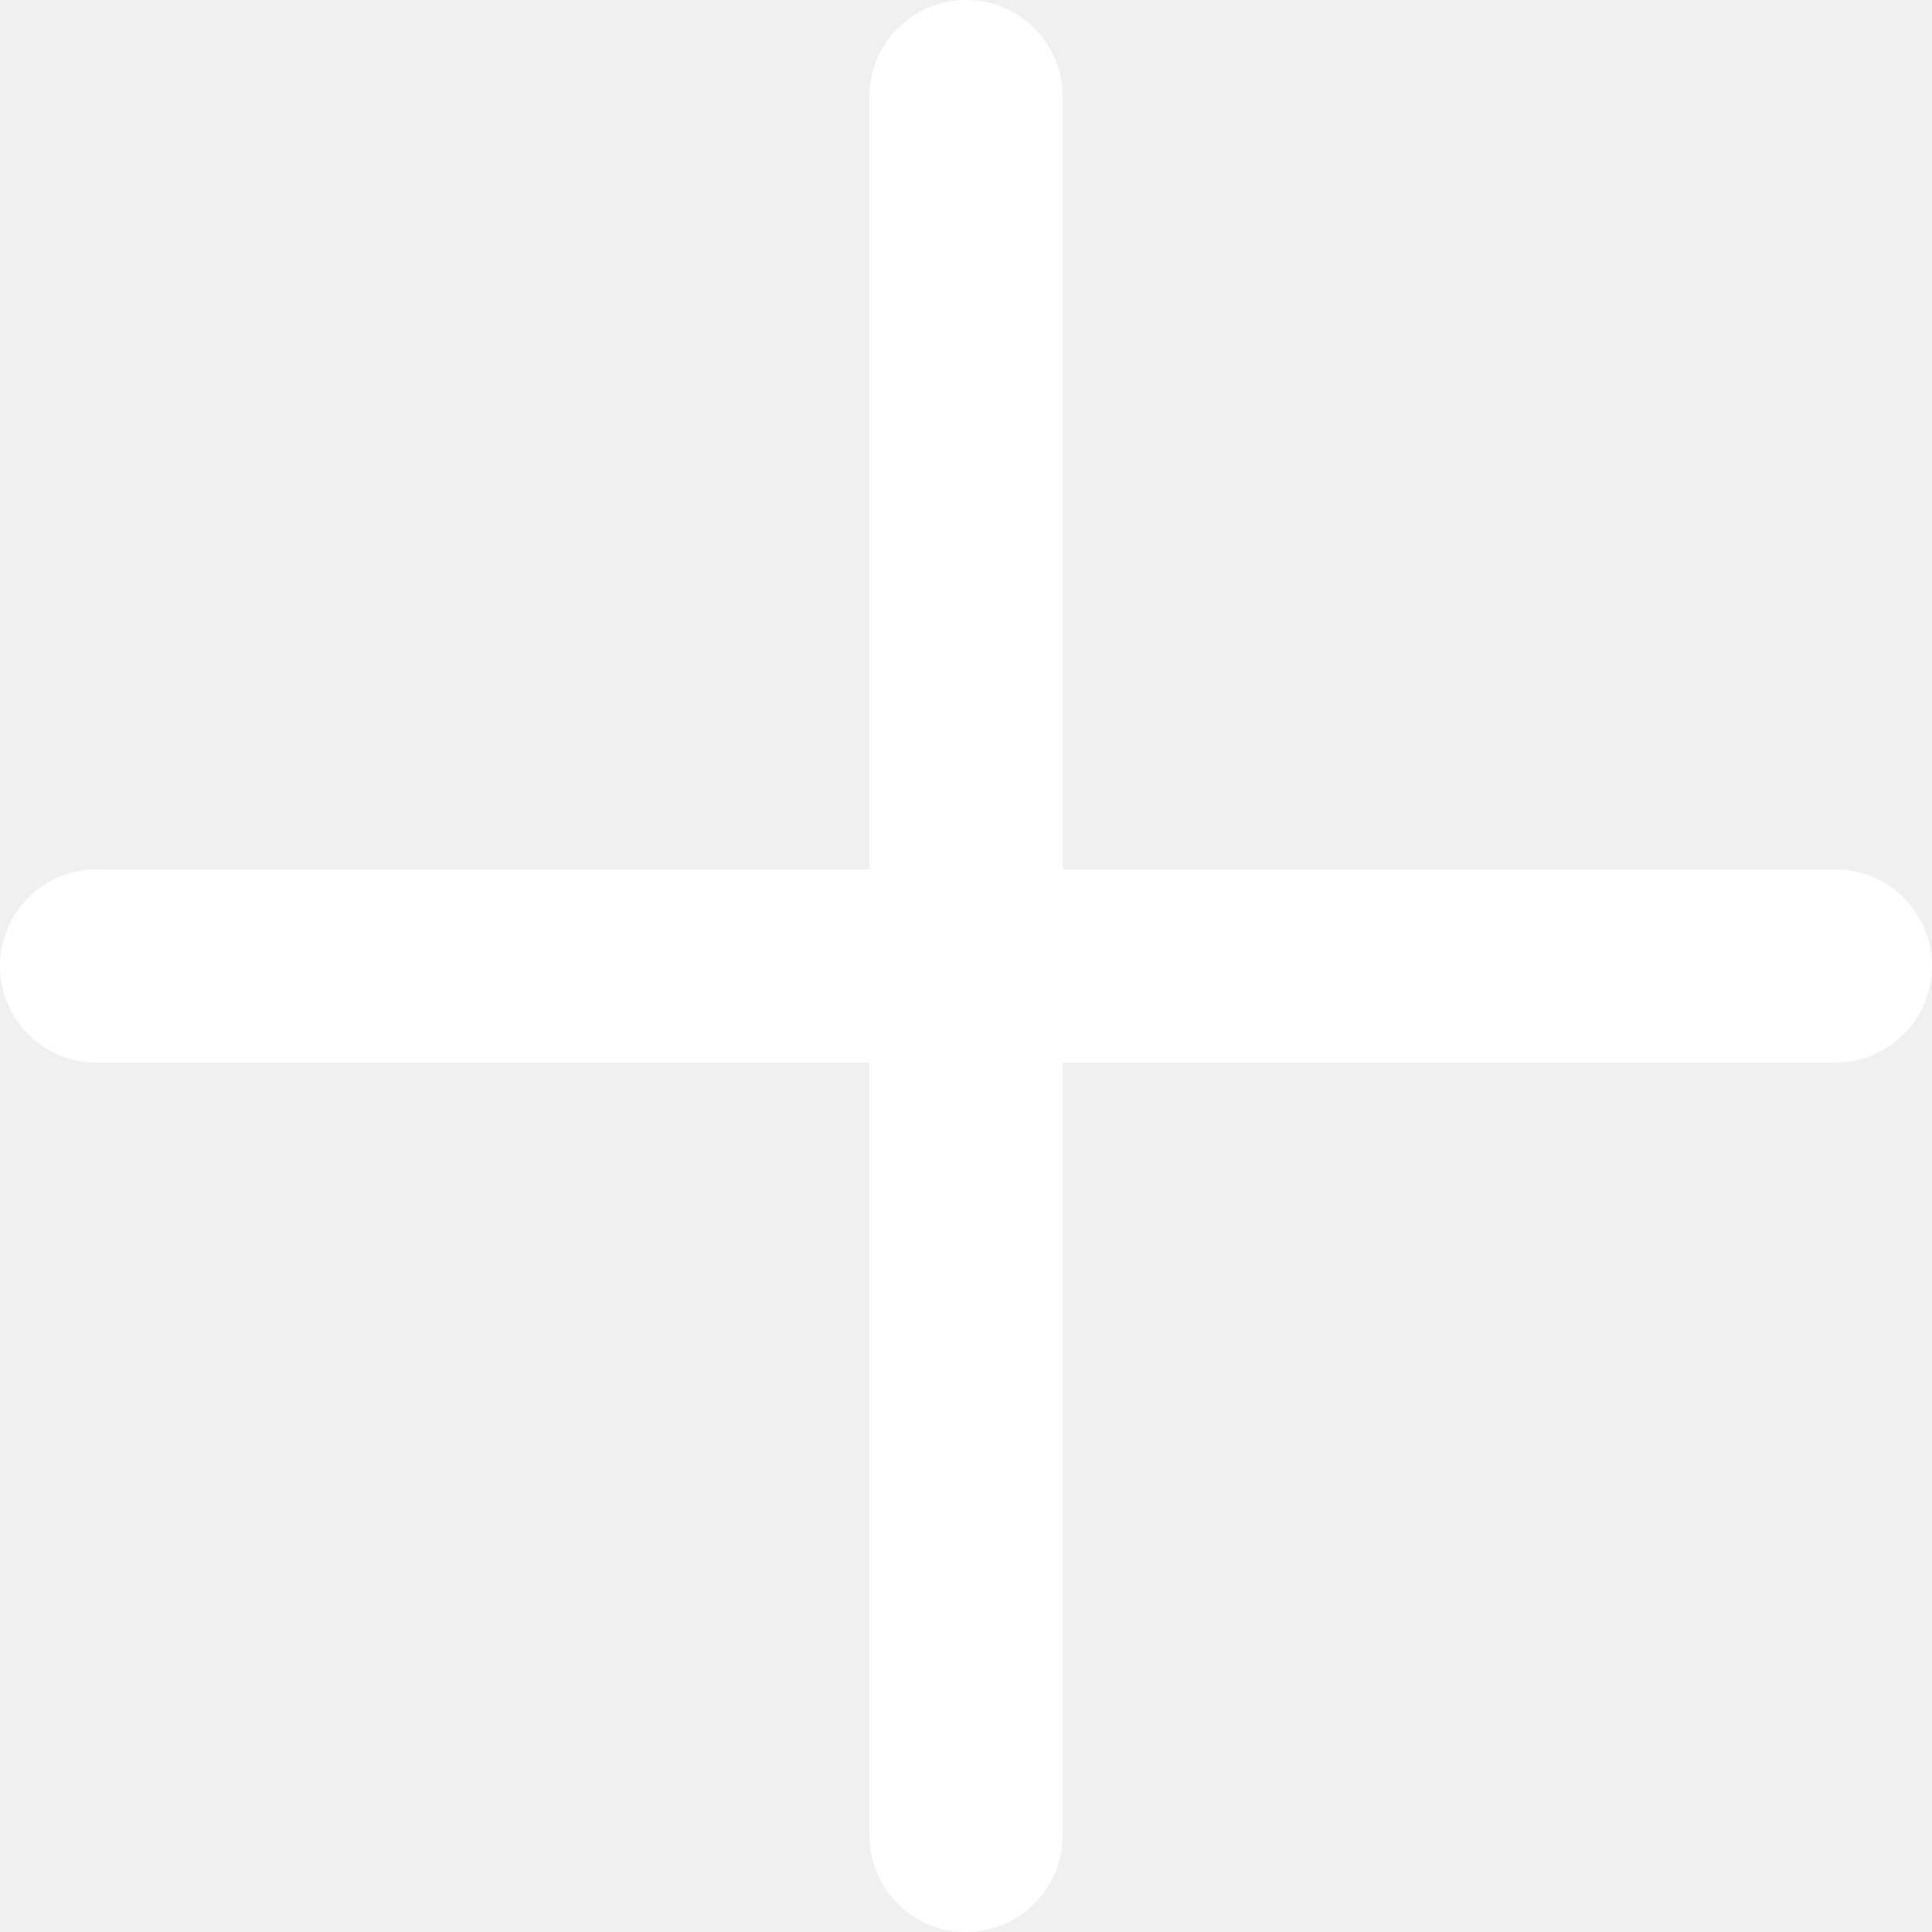
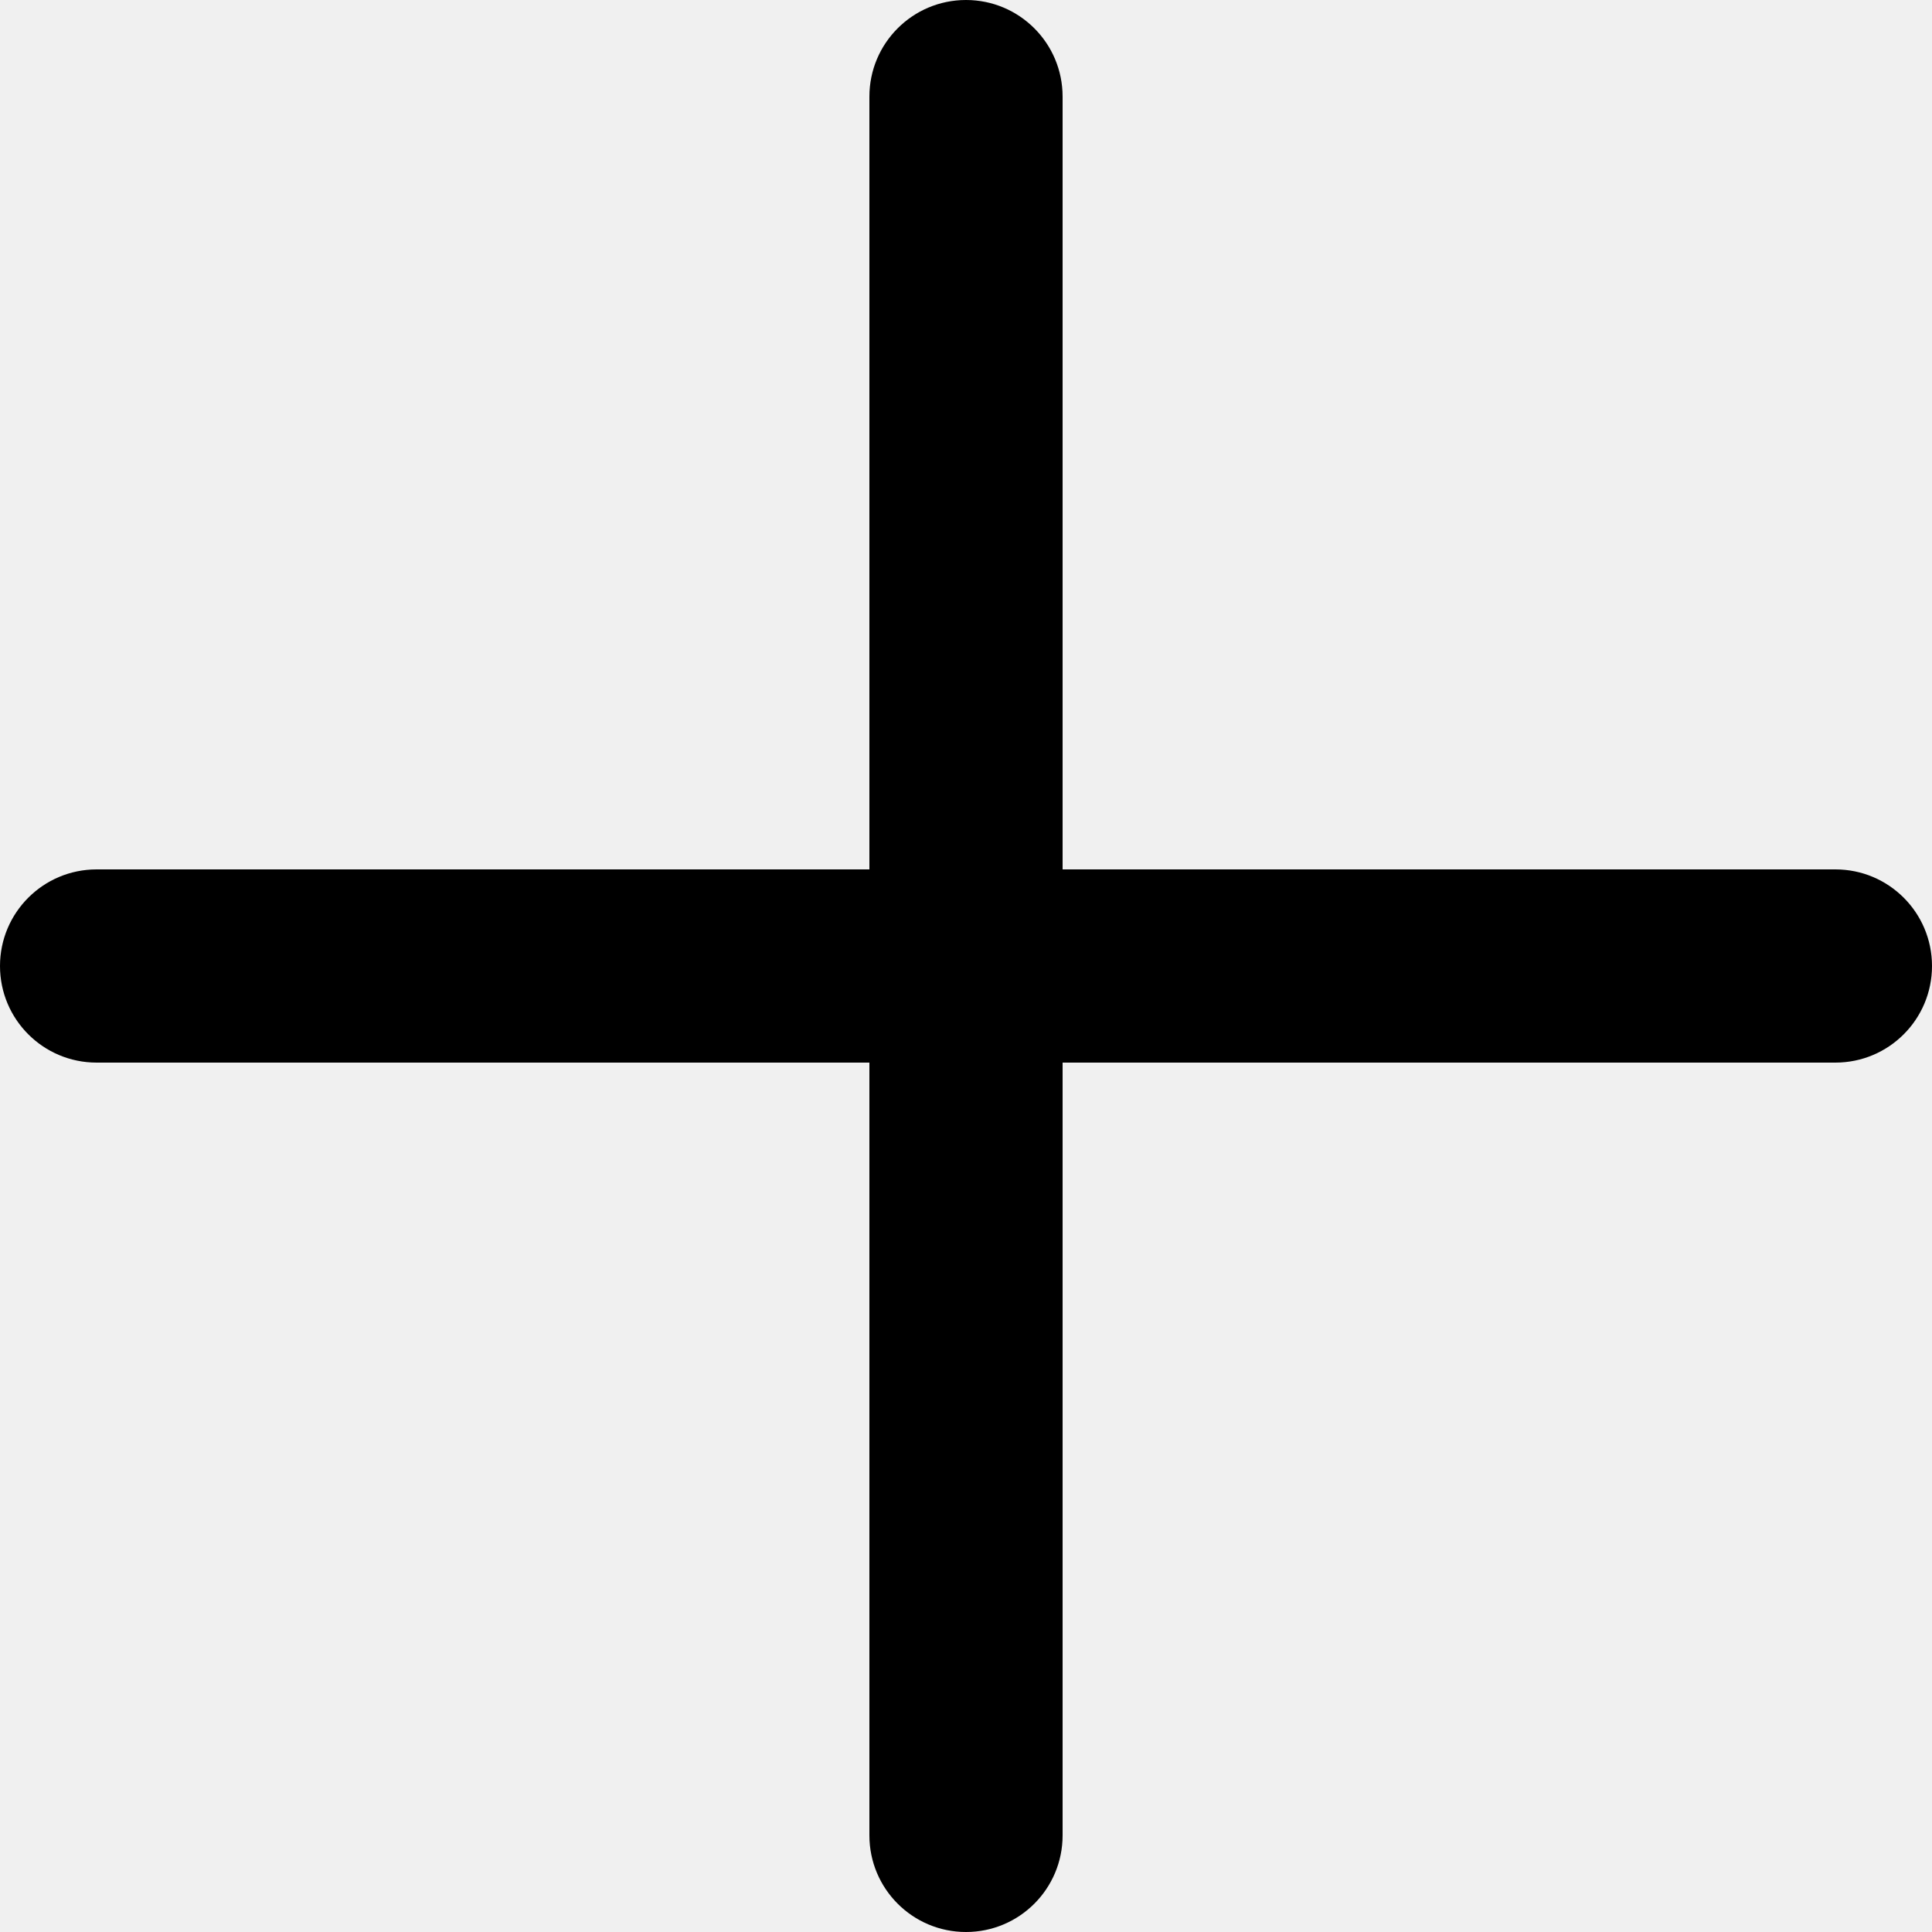
- <svg xmlns="http://www.w3.org/2000/svg" width="16" height="16" viewBox="0 0 16 16" fill="none">
-   <g clip-path="url(#clip0)">
-     <path d="M15.2 7.2H8.8V0.8C8.8 0.358 8.442 0 8 0C7.558 0 7.2 0.358 7.2 0.8V7.2H0.8C0.358 7.2 0 7.558 0 8C0 8.442 0.358 8.8 0.8 8.8H7.2V15.2C7.2 15.642 7.558 16 8 16C8.442 16 8.8 15.642 8.8 15.2V8.8H15.2C15.642 8.8 16 8.442 16 8C16 7.558 15.642 7.2 15.2 7.2Z" fill="white" />
+ <svg xmlns="http://www.w3.org/2000/svg" viewBox="0 0 16 16">
+   <g>
+     <path d="M15.2 7.2H8.8V0.8C8.8 0.358 8.442 0 8 0C7.558 0 7.2 0.358 7.2 0.8V7.2H0.8C0.358 7.2 0 7.558 0 8C0 8.442 0.358 8.8 0.8 8.8H7.2V15.2C7.2 15.642 7.558 16 8 16C8.442 16 8.8 15.642 8.8 15.2V8.8H15.2C15.642 8.8 16 8.442 16 8C16 7.558 15.642 7.2 15.2 7.2Z" />
  </g>
-   <defs>
-     <clipPath id="clip0">
-       <rect width="16" height="16" fill="white" />
-     </clipPath>
-   </defs>
</svg>
